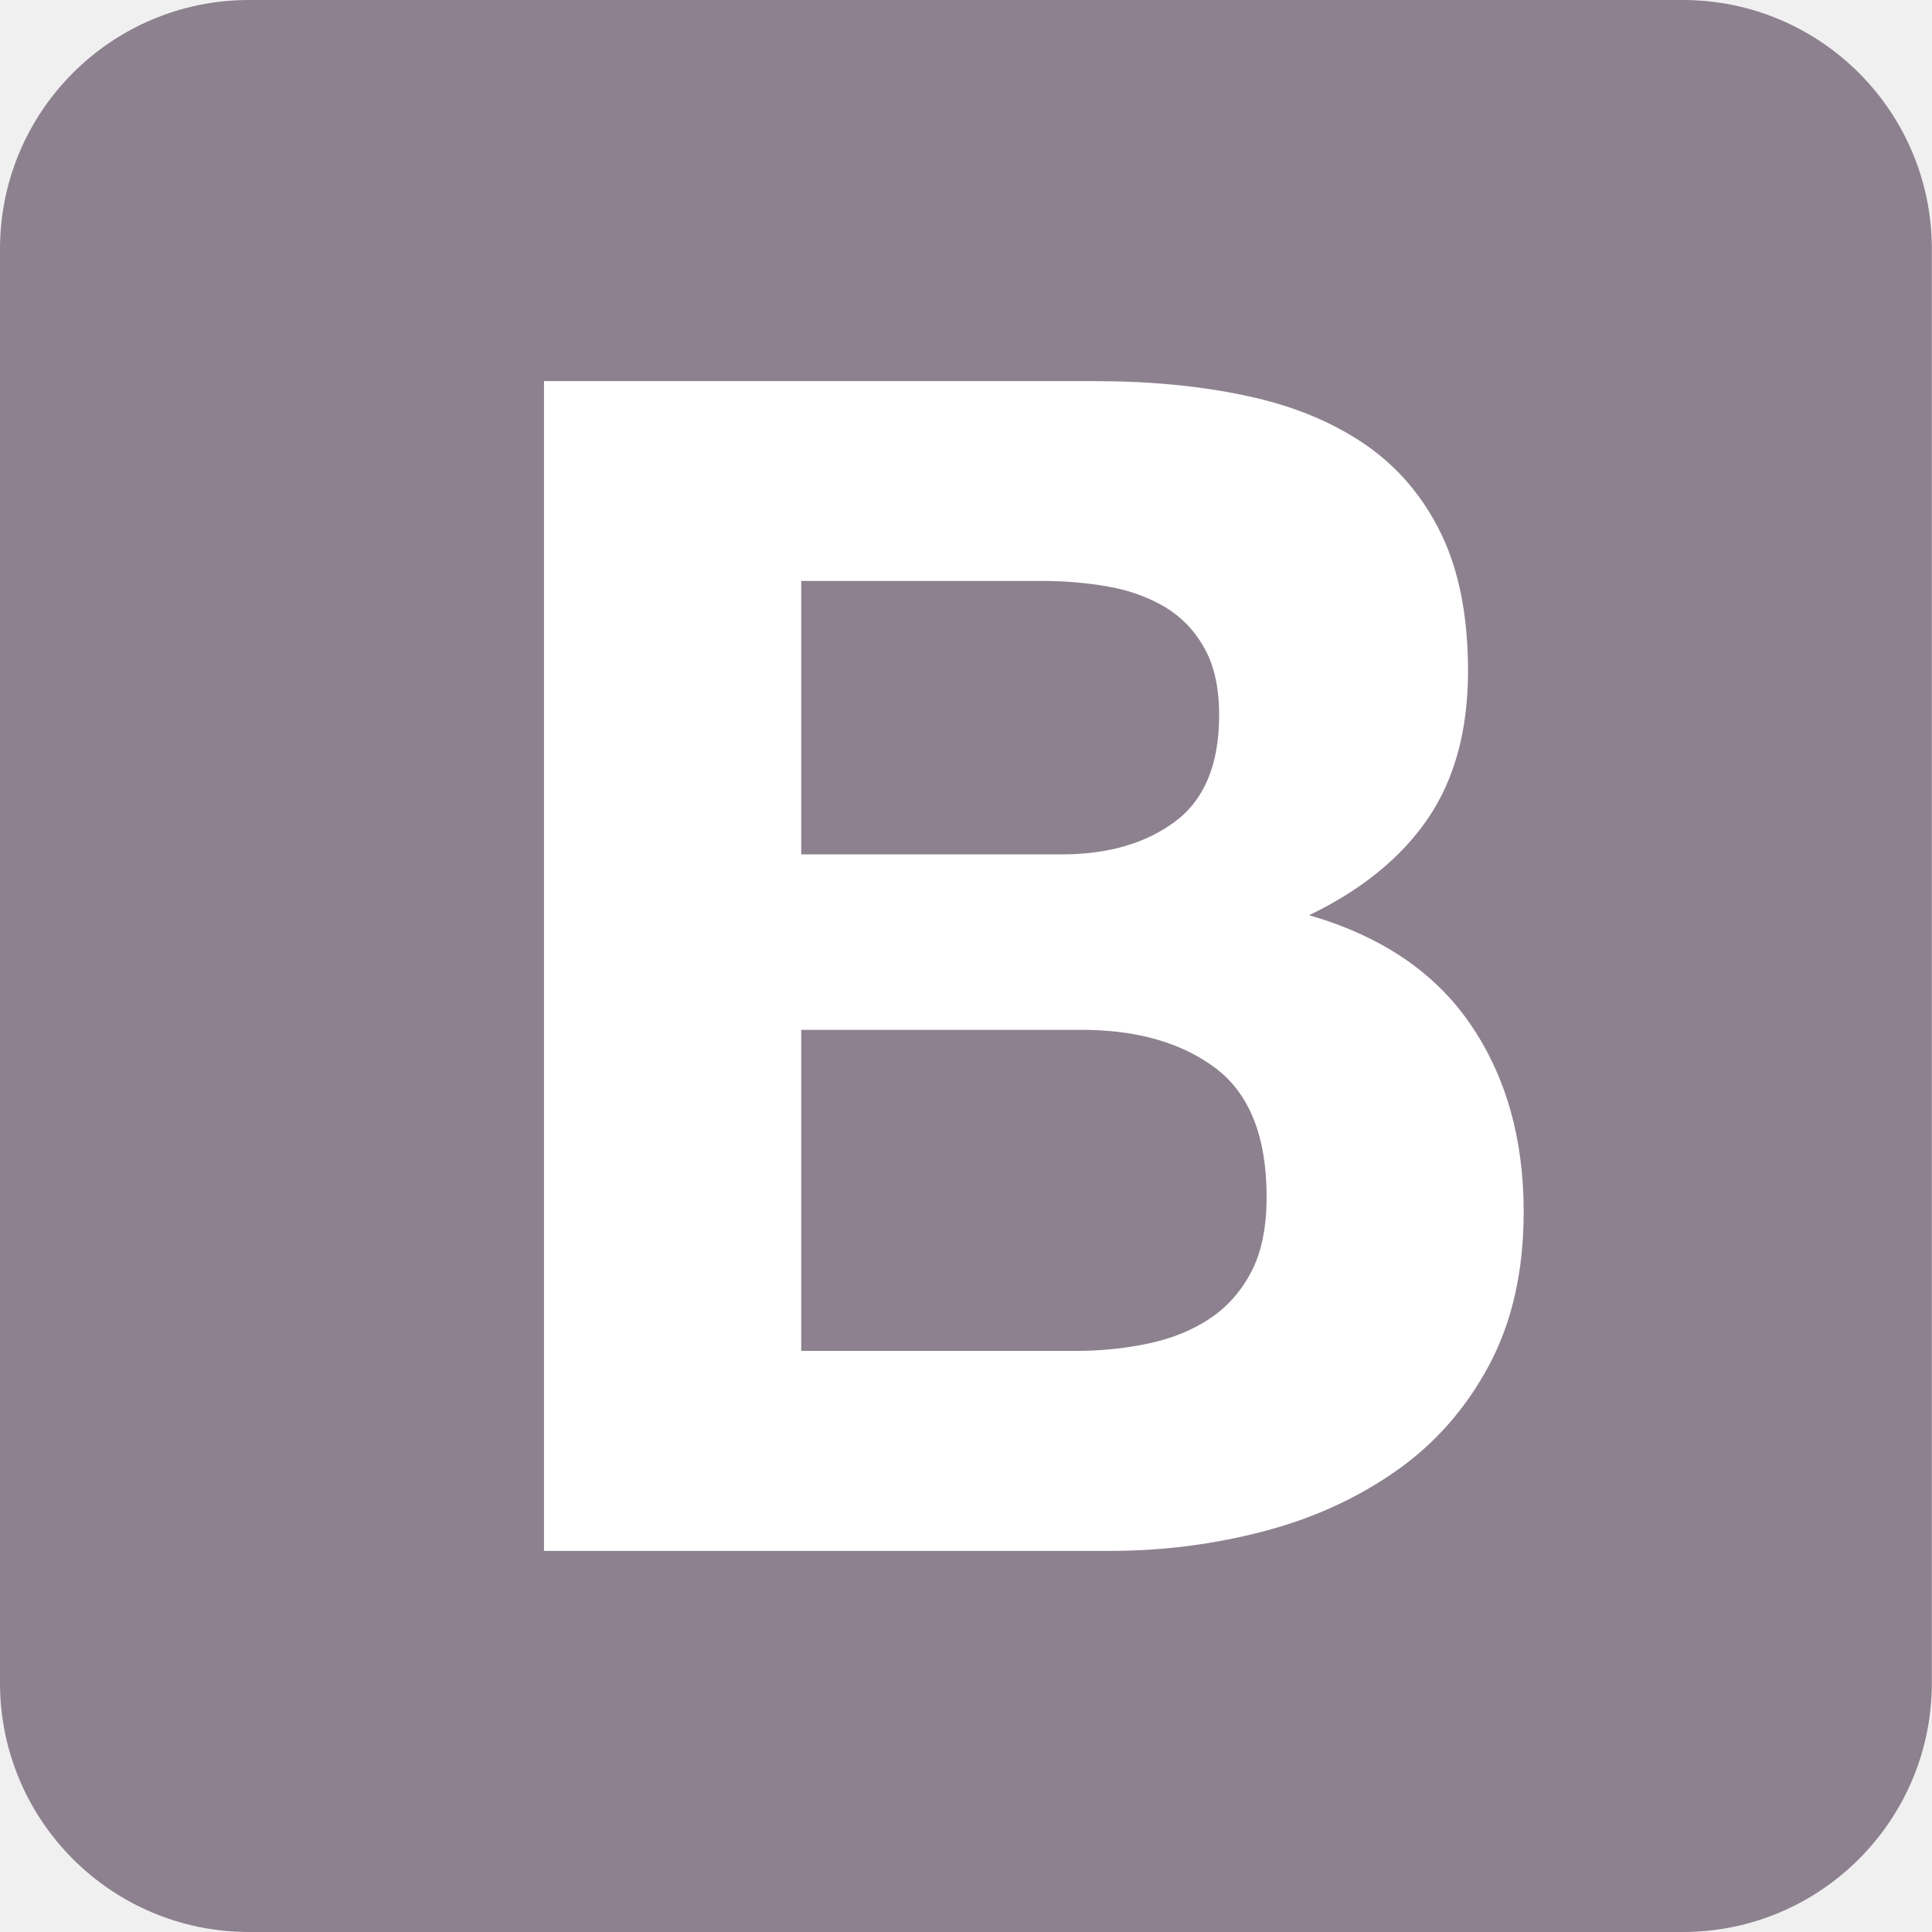
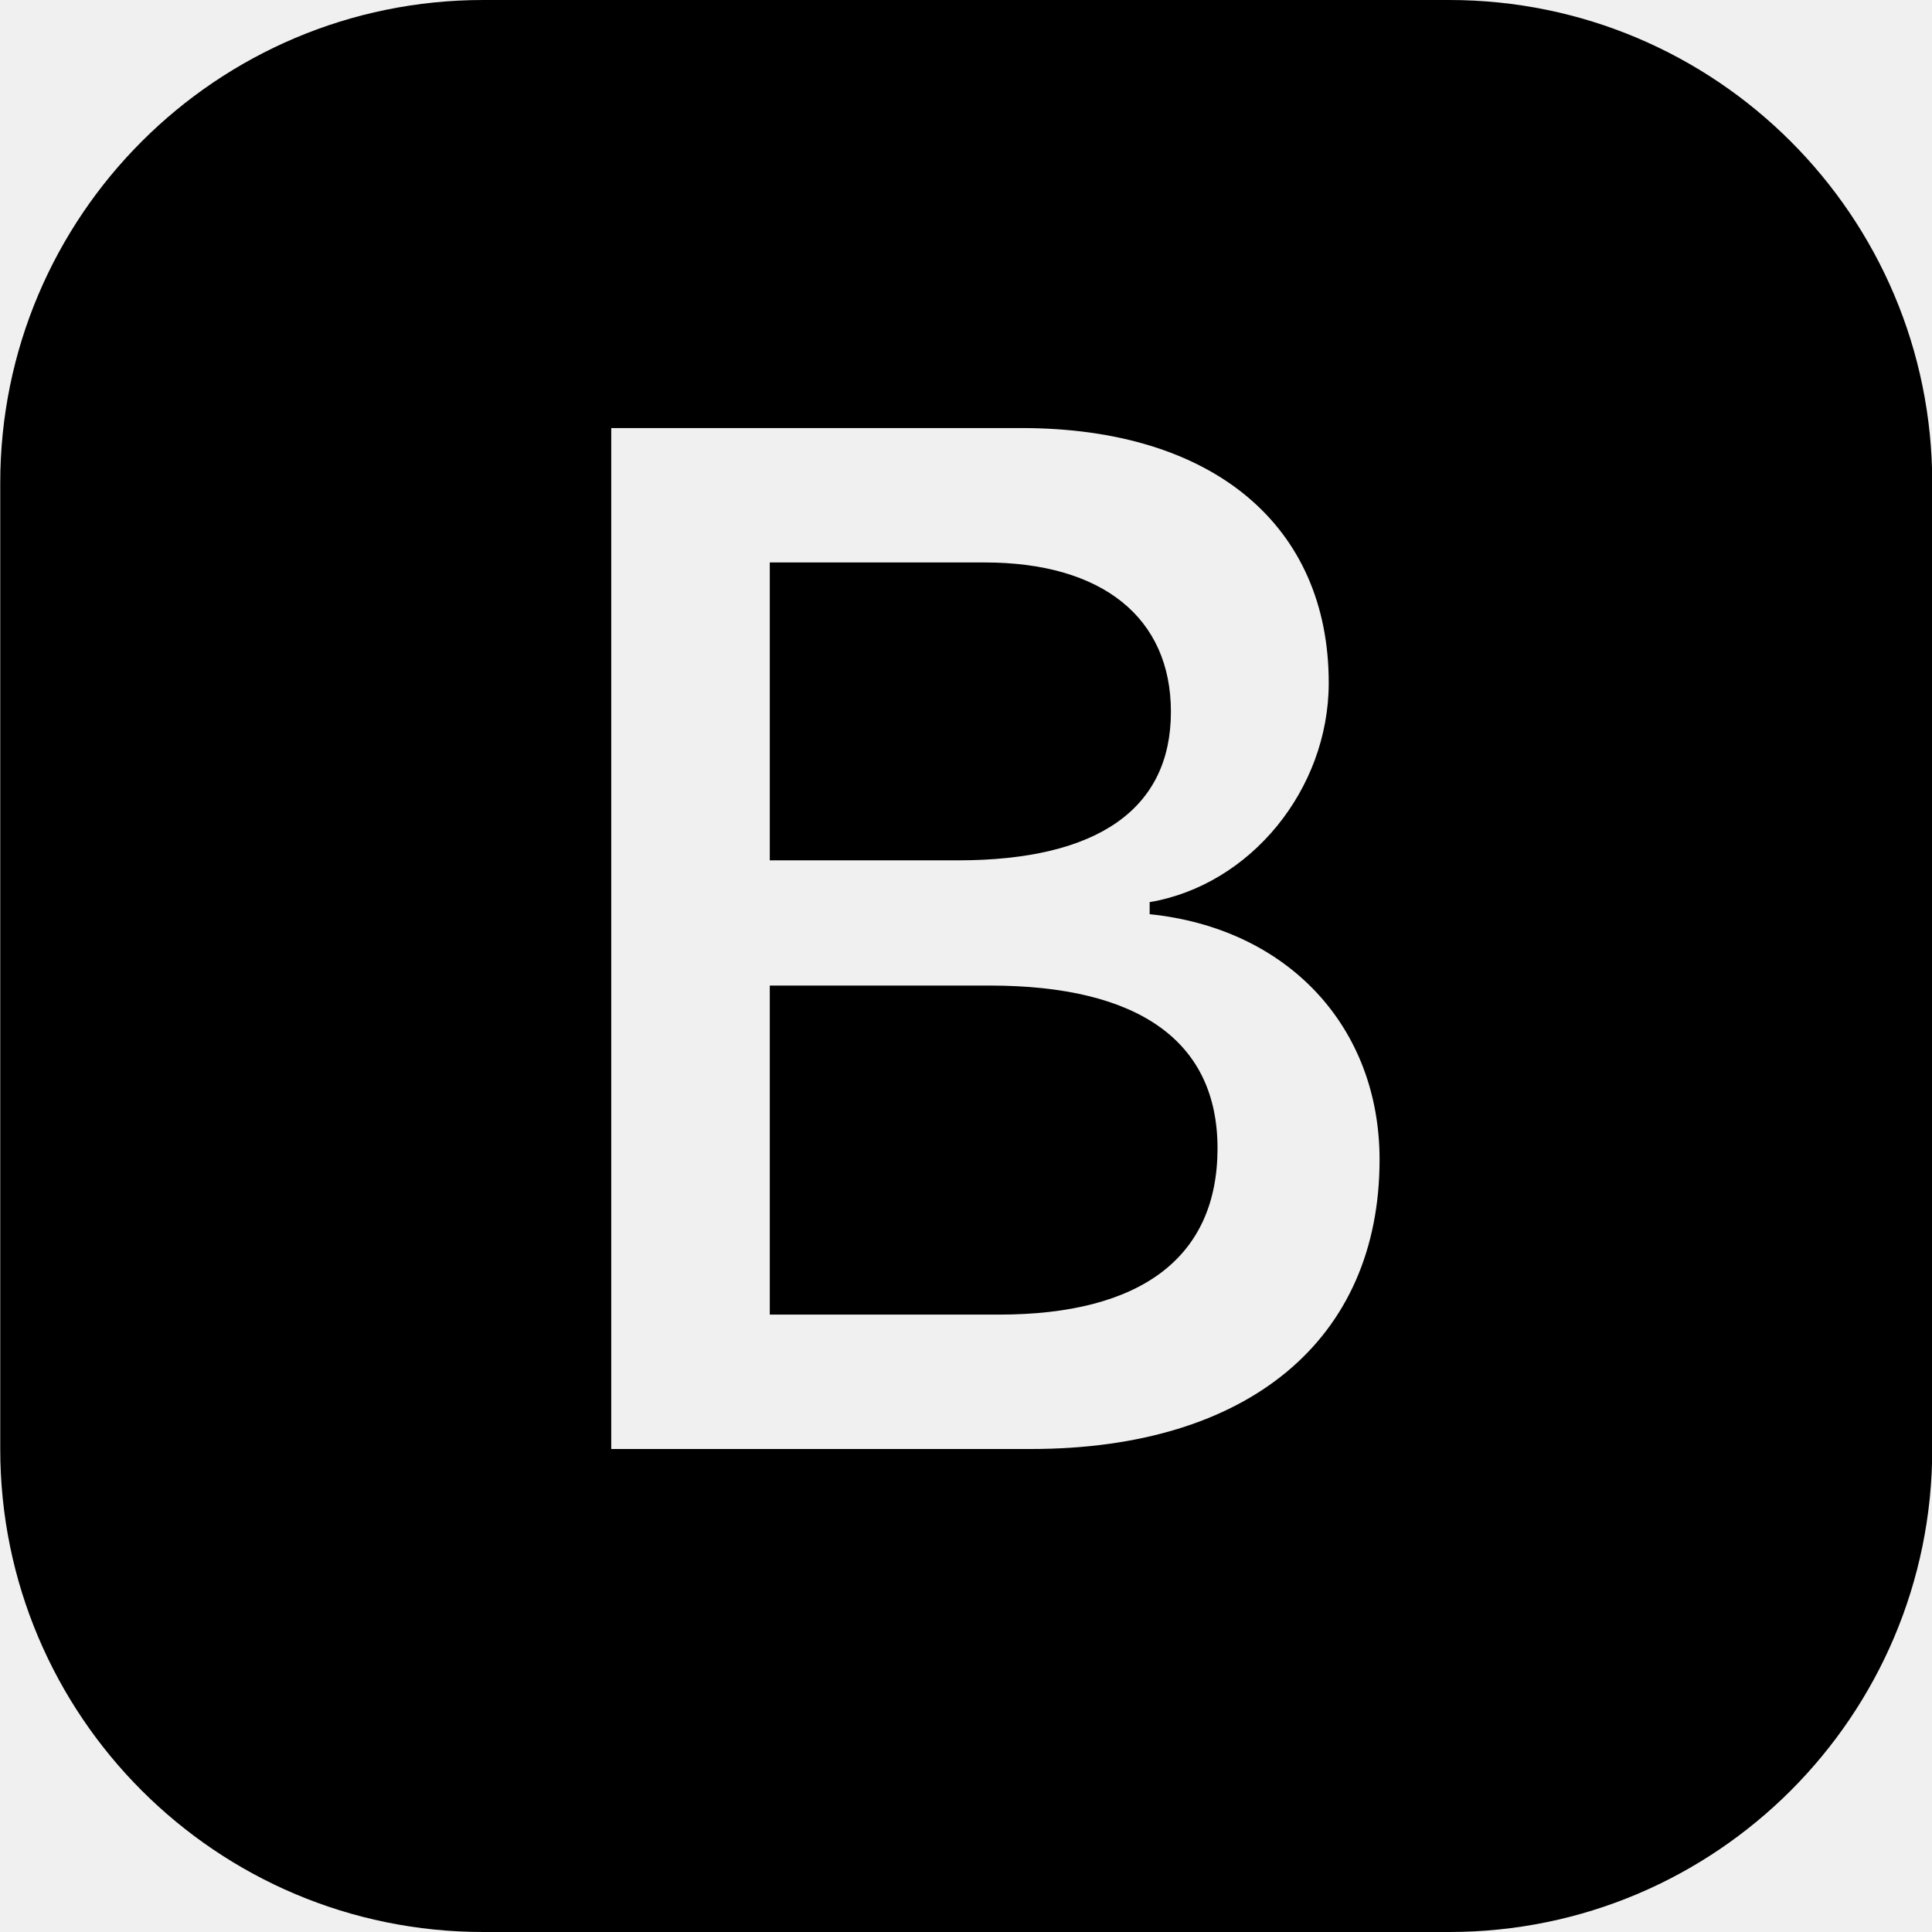
- <svg xmlns="http://www.w3.org/2000/svg" version="1.1" id="Layer_1" x="0px" y="0px" viewBox="0 0 122.88 122.88" style="enable-background:new 0 0 122.88 122.88" xml:space="preserve">
-   <style type="text/css">.st0{fill-rule:evenodd;clip-rule:evenodd;fill:#8D818F;} .st1{fill-rule:evenodd;clip-rule:evenodd;fill:#FFFFFF;}</style>
-   <g>
-     <path class="st0" d="M0,107.04c0,8.75,7.09,15.84,15.84,15.84h91.19c8.75,0,15.84-7.09,15.84-15.84V15.84 c0-8.75-7.09-15.84-15.84-15.84H15.84C7.09,0,0,7.09,0,15.84V107.04L0,107.04L0,107.04z" />
-     <path class="st1" d="M50.96,54.35v-17.4h15.32c1.46,0,2.87,0.12,4.22,0.36c1.35,0.24,2.55,0.68,3.6,1.3 c1.04,0.63,1.88,1.49,2.5,2.61c0.63,1.11,0.94,2.54,0.94,4.27c0,3.13-0.94,5.38-2.81,6.77c-1.88,1.39-4.27,2.08-7.19,2.08H50.96 L50.96,54.35z M34.6,24.24v74.4h36.05c3.33,0,6.58-0.42,9.74-1.25c3.16-0.83,5.97-2.12,8.44-3.86c2.47-1.74,4.43-3.98,5.89-6.72 c1.46-2.74,2.19-5.99,2.19-9.74c0-4.65-1.13-8.63-3.39-11.93c-2.26-3.3-5.68-5.61-10.26-6.93c3.33-1.6,5.85-3.65,7.56-6.15 c1.7-2.5,2.55-5.63,2.55-9.38c0-3.47-0.57-6.39-1.72-8.75c-1.15-2.36-2.76-4.25-4.85-5.68c-2.08-1.42-4.58-2.45-7.5-3.07 c-2.92-0.63-6.15-0.94-9.69-0.94H34.6L34.6,24.24z M50.96,85.93V65.5h17.82c3.54,0,6.39,0.82,8.55,2.45 c2.15,1.63,3.23,4.36,3.23,8.18c0,1.95-0.33,3.54-0.99,4.79c-0.66,1.25-1.55,2.24-2.66,2.97c-1.11,0.73-2.4,1.25-3.86,1.56 c-1.46,0.31-2.99,0.47-4.59,0.47H50.96L50.96,85.93z" />
-   </g>
+ <svg xmlns="http://www.w3.org/2000/svg" width="16" height="16" fill="currentColor" class="bi bi-bootstrap-fill" viewBox="0 0 16 16">
+   <path d="M6.375 7.125V4.658h1.78c.973 0 1.542.457 1.542 1.237 0 .802-.604 1.23-1.764 1.23H6.375zm0 3.762h1.898c1.184 0 1.81-.48 1.81-1.377 0-.885-.65-1.348-1.886-1.348H6.375v2.725z" />
+   <path d="M4.002 0a4 4 0 0 0-4 4v8a4 4 0 0 0 4 4h8a4 4 0 0 0 4-4V4a4 4 0 0 0-4-4h-8zm1.06 12V3.545h3.399c1.587 0 2.543.809 2.543 2.11 0 .884-.65 1.675-1.483 1.816v.1c1.143.117 1.904.931 1.904 2.033 0 1.488-1.084 2.396-2.888 2.396H5.062z" />
</svg>
